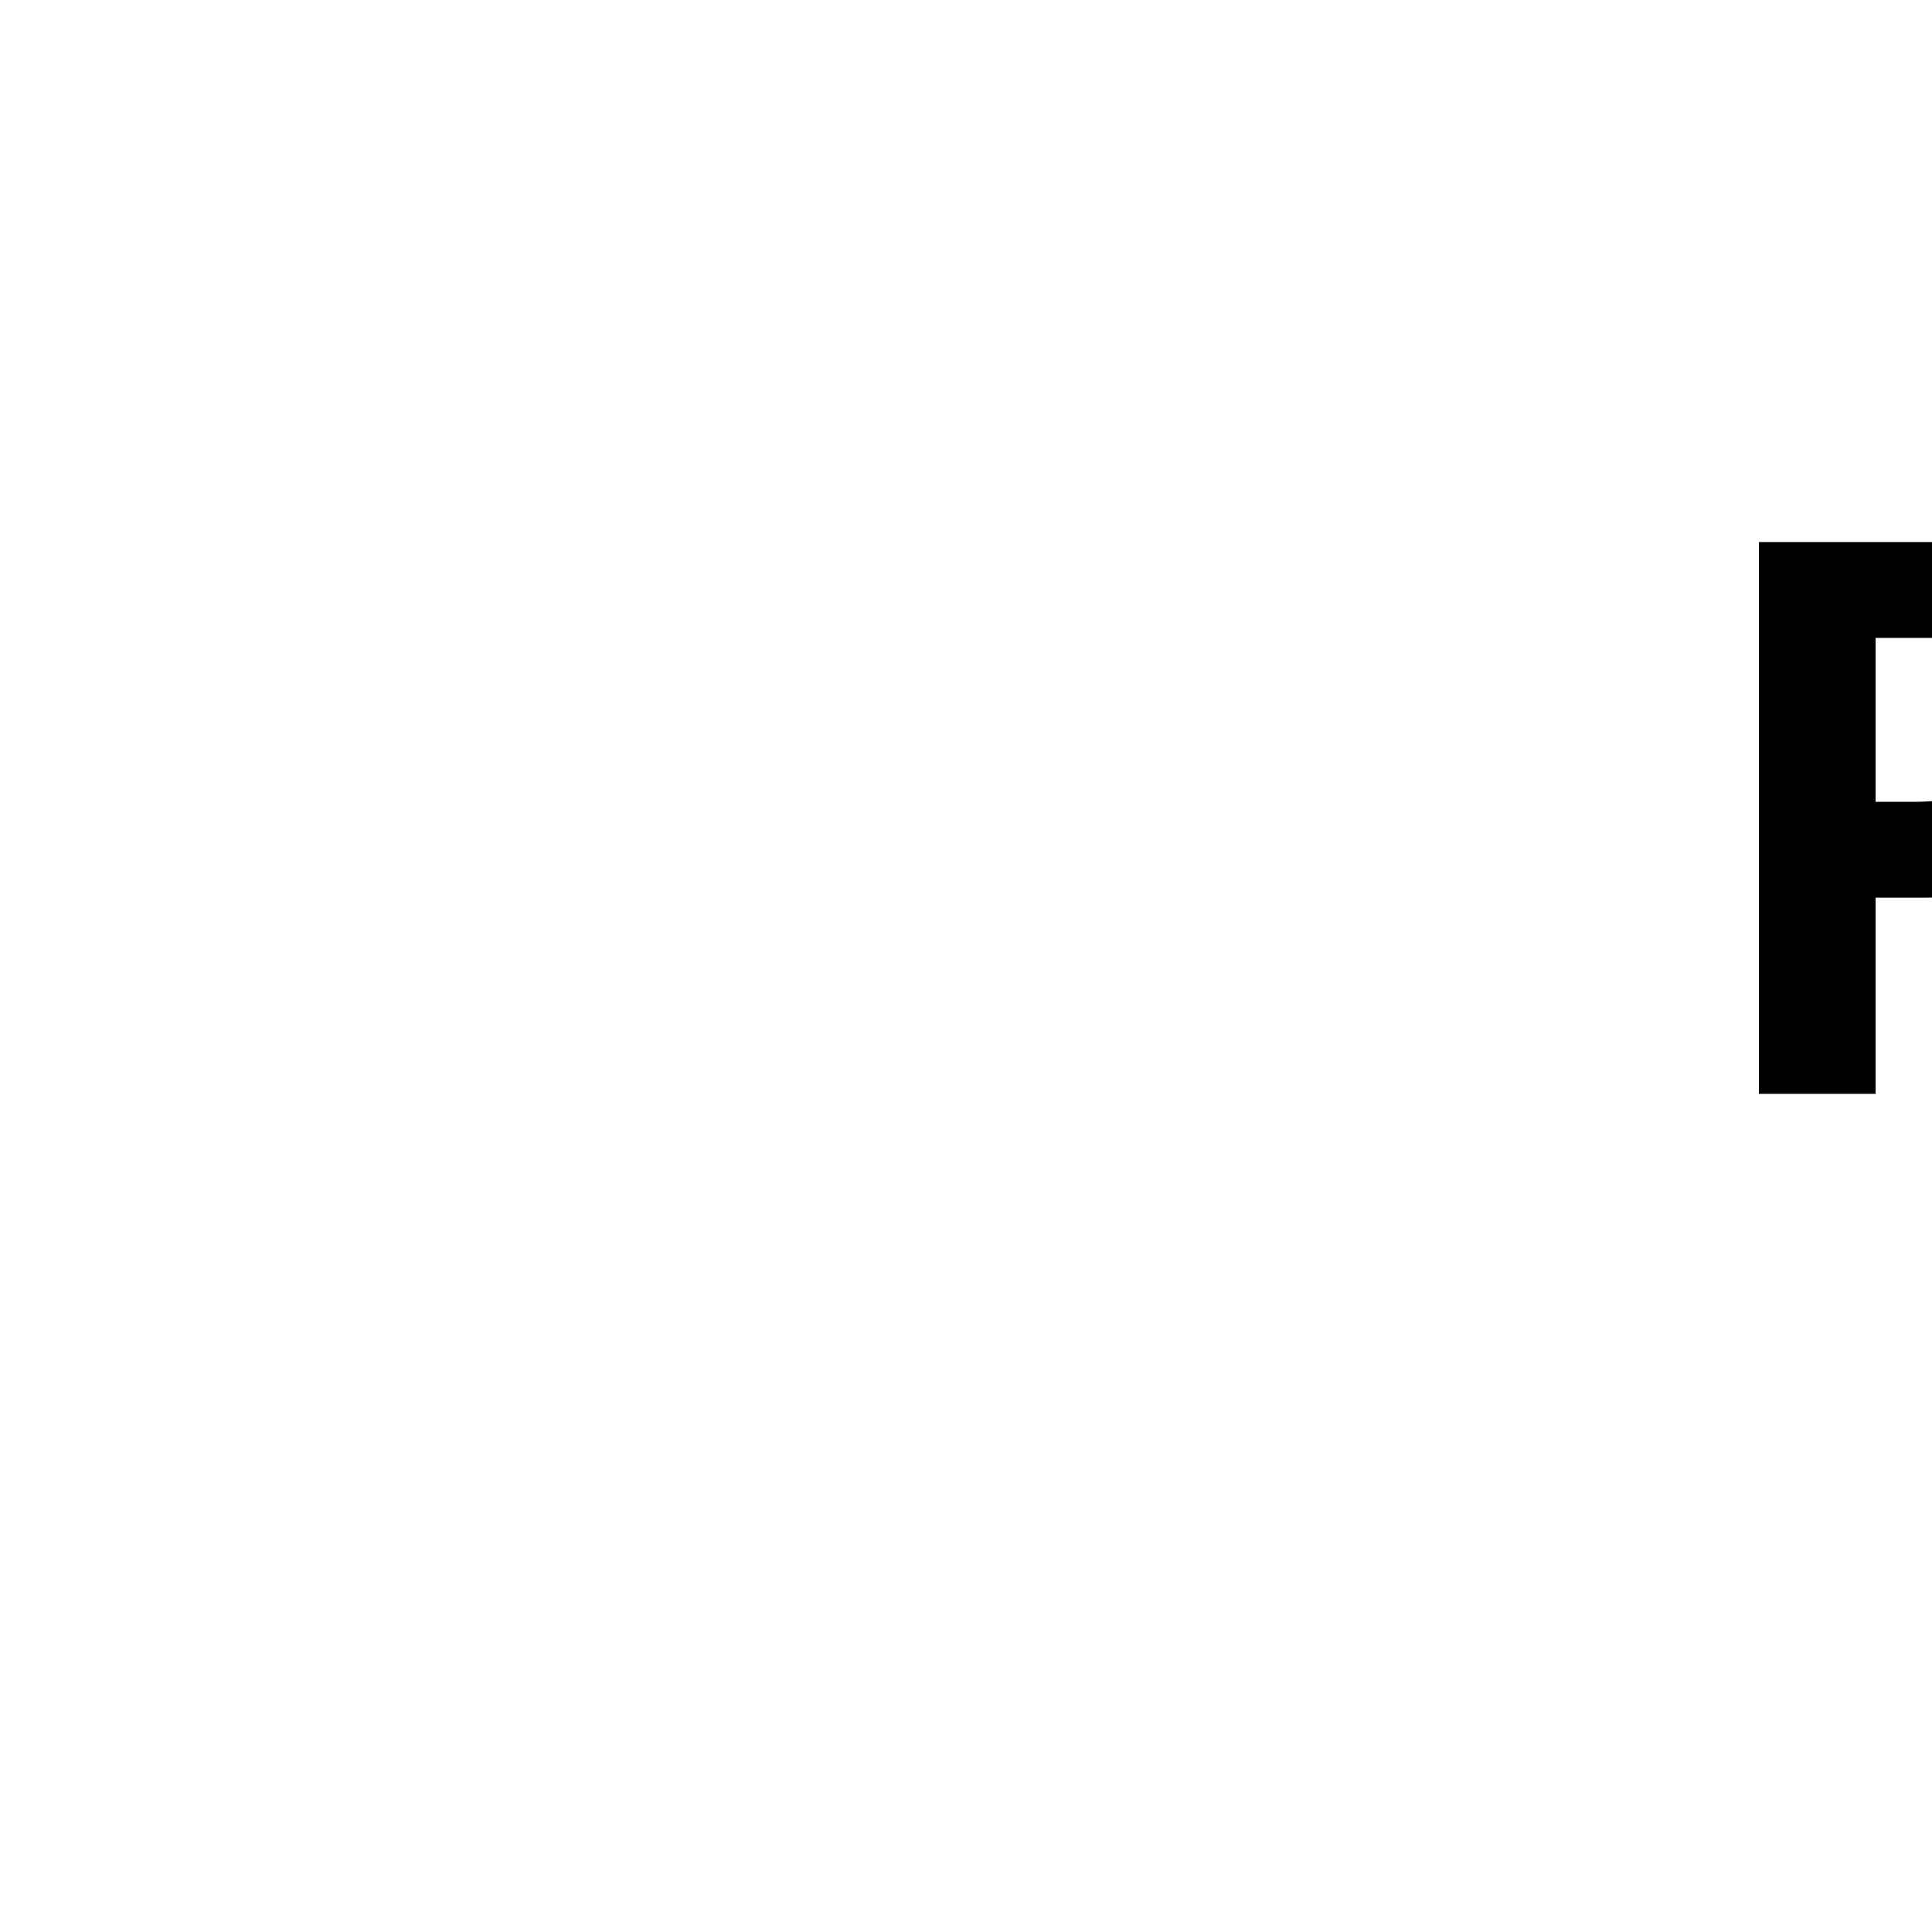
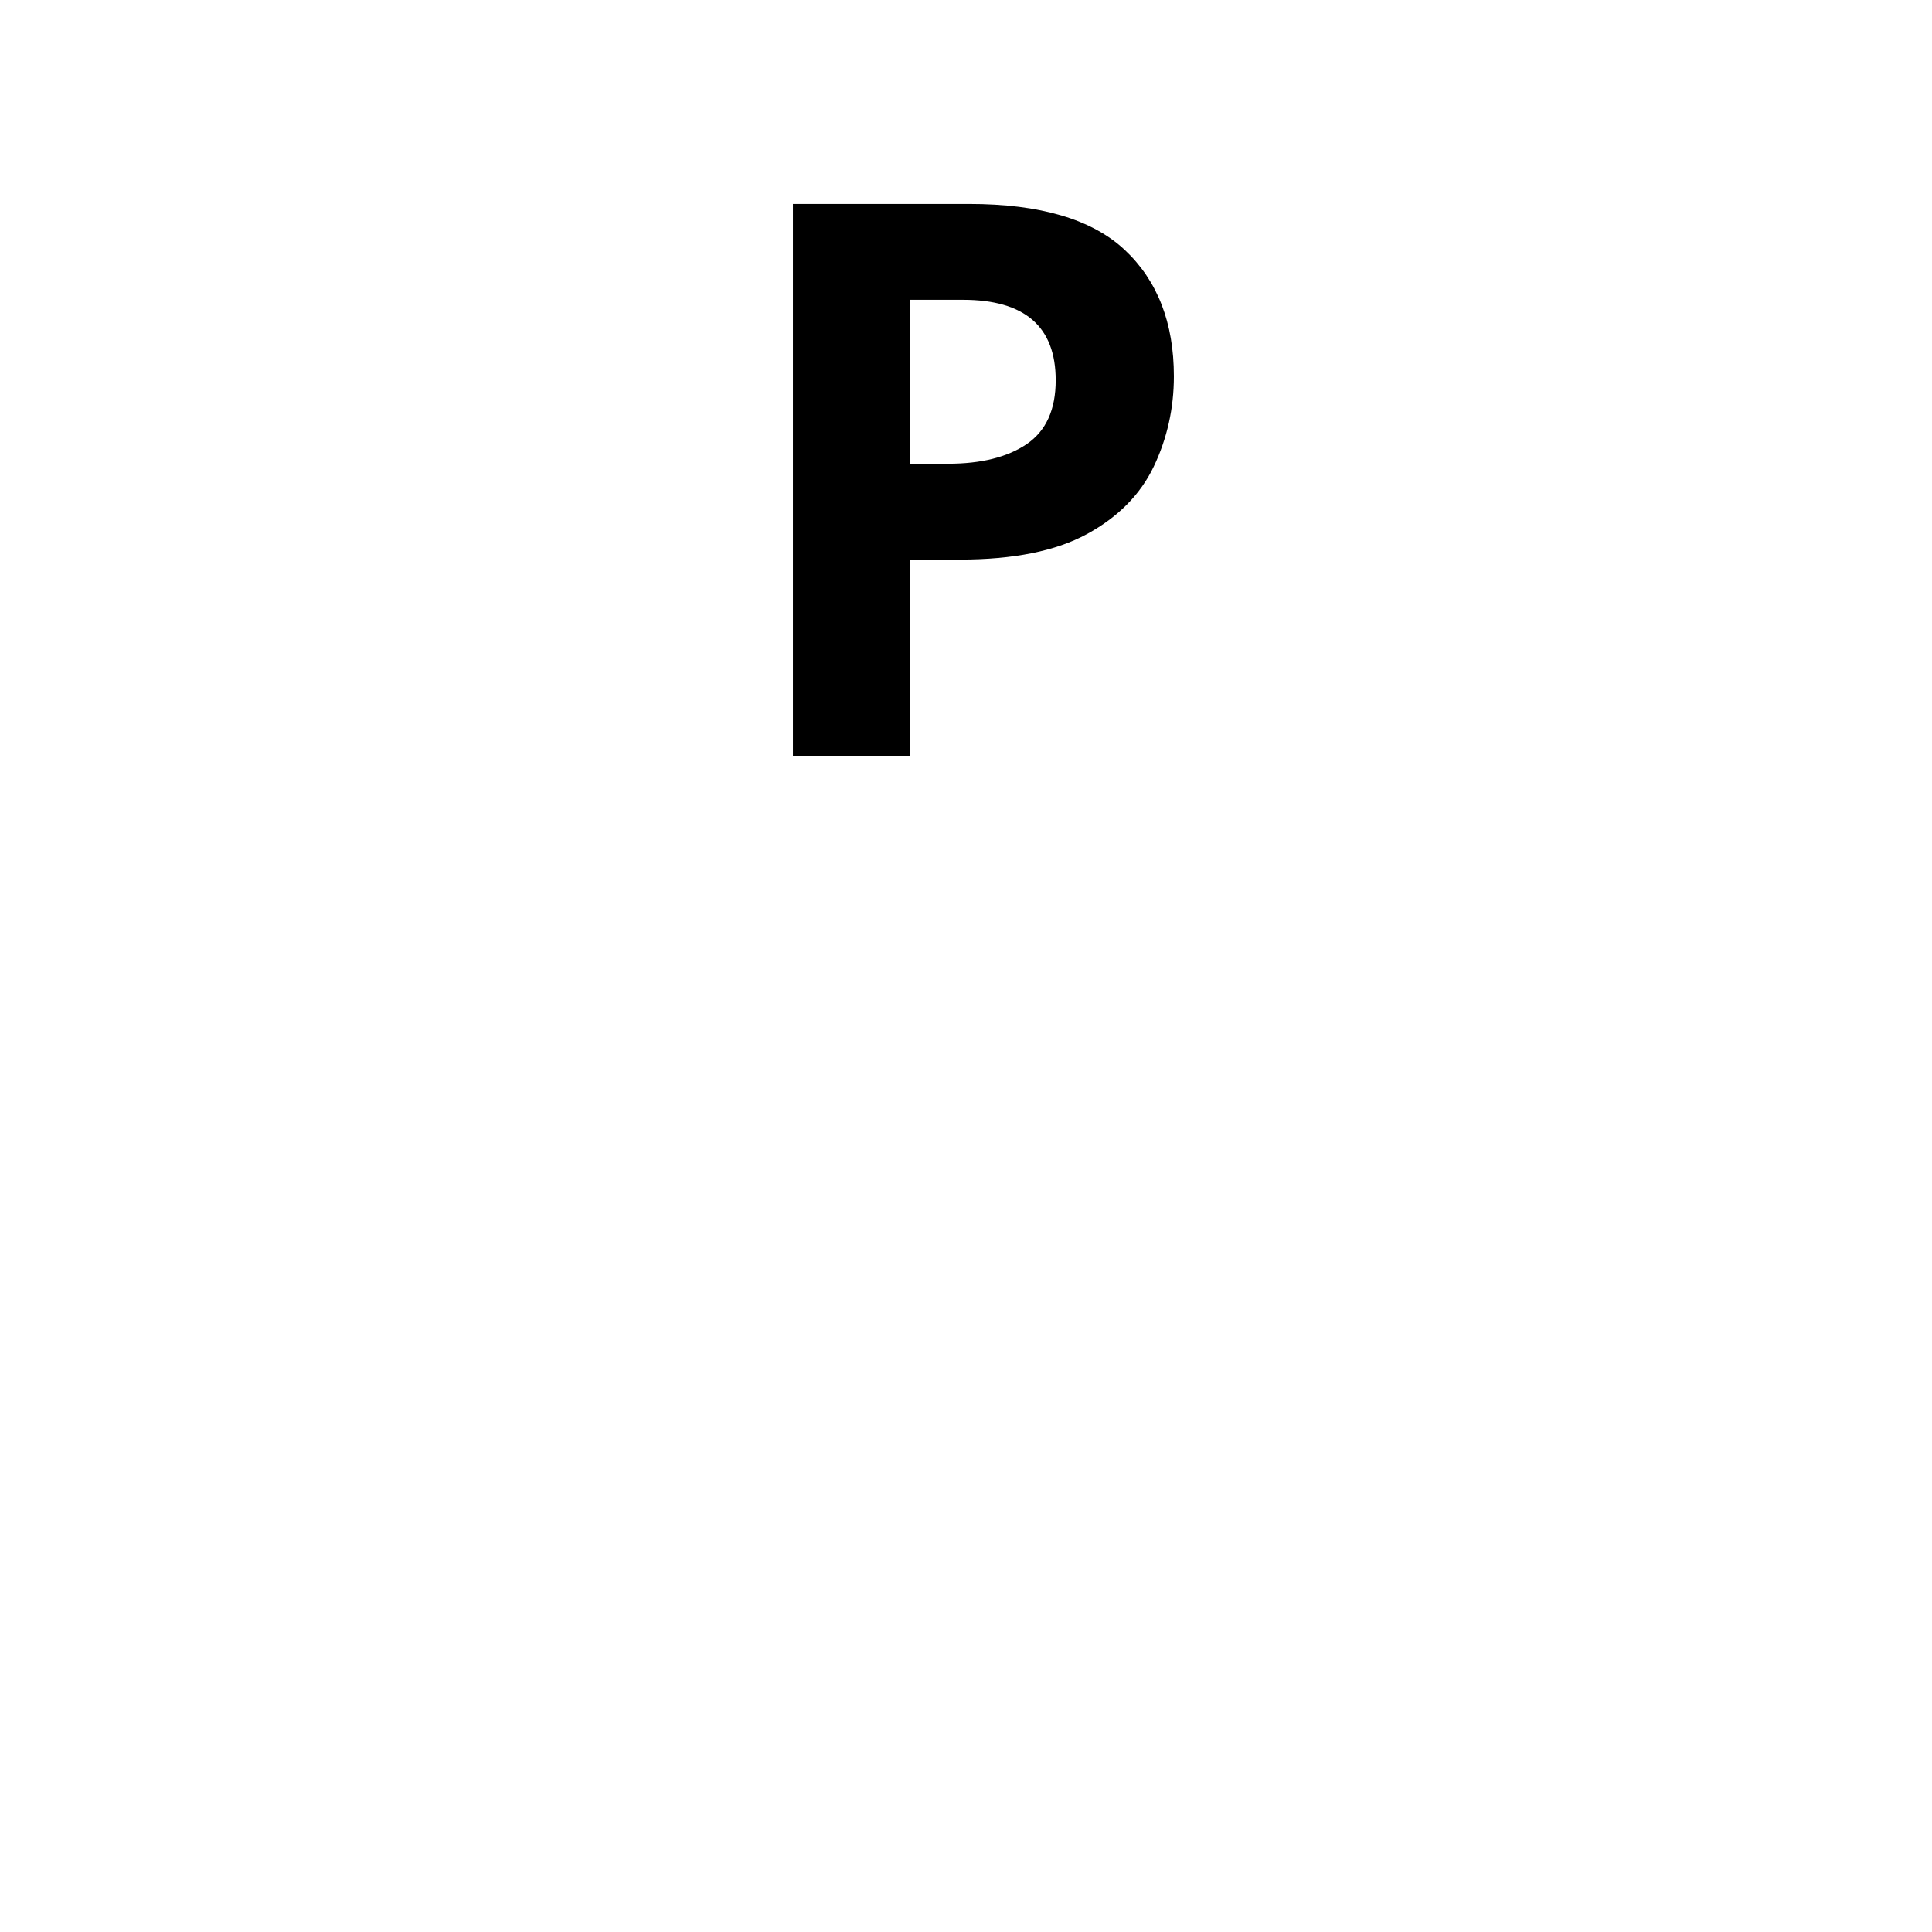
<svg xmlns="http://www.w3.org/2000/svg" viewBox="0 0 200 200" width="200" height="200">
  <defs>
    <style>
            .persian-text {
                font-family: 'sans-serif';
                font-size: 80px;
                font-weight: bold;
                fill: #000000;
                unicode-bidi: bidi-override;
            }
        </style>
  </defs>
  <rect width="200" height="200" fill="white" />
-   <text x="200" y="85" text-anchor="middle" dominant-baseline="middle" class="persian-text">P</text>
+   <text x="100" y="50" text-anchor="middle" dominant-baseline="middle" class="persian-text">P</text>
</svg>
